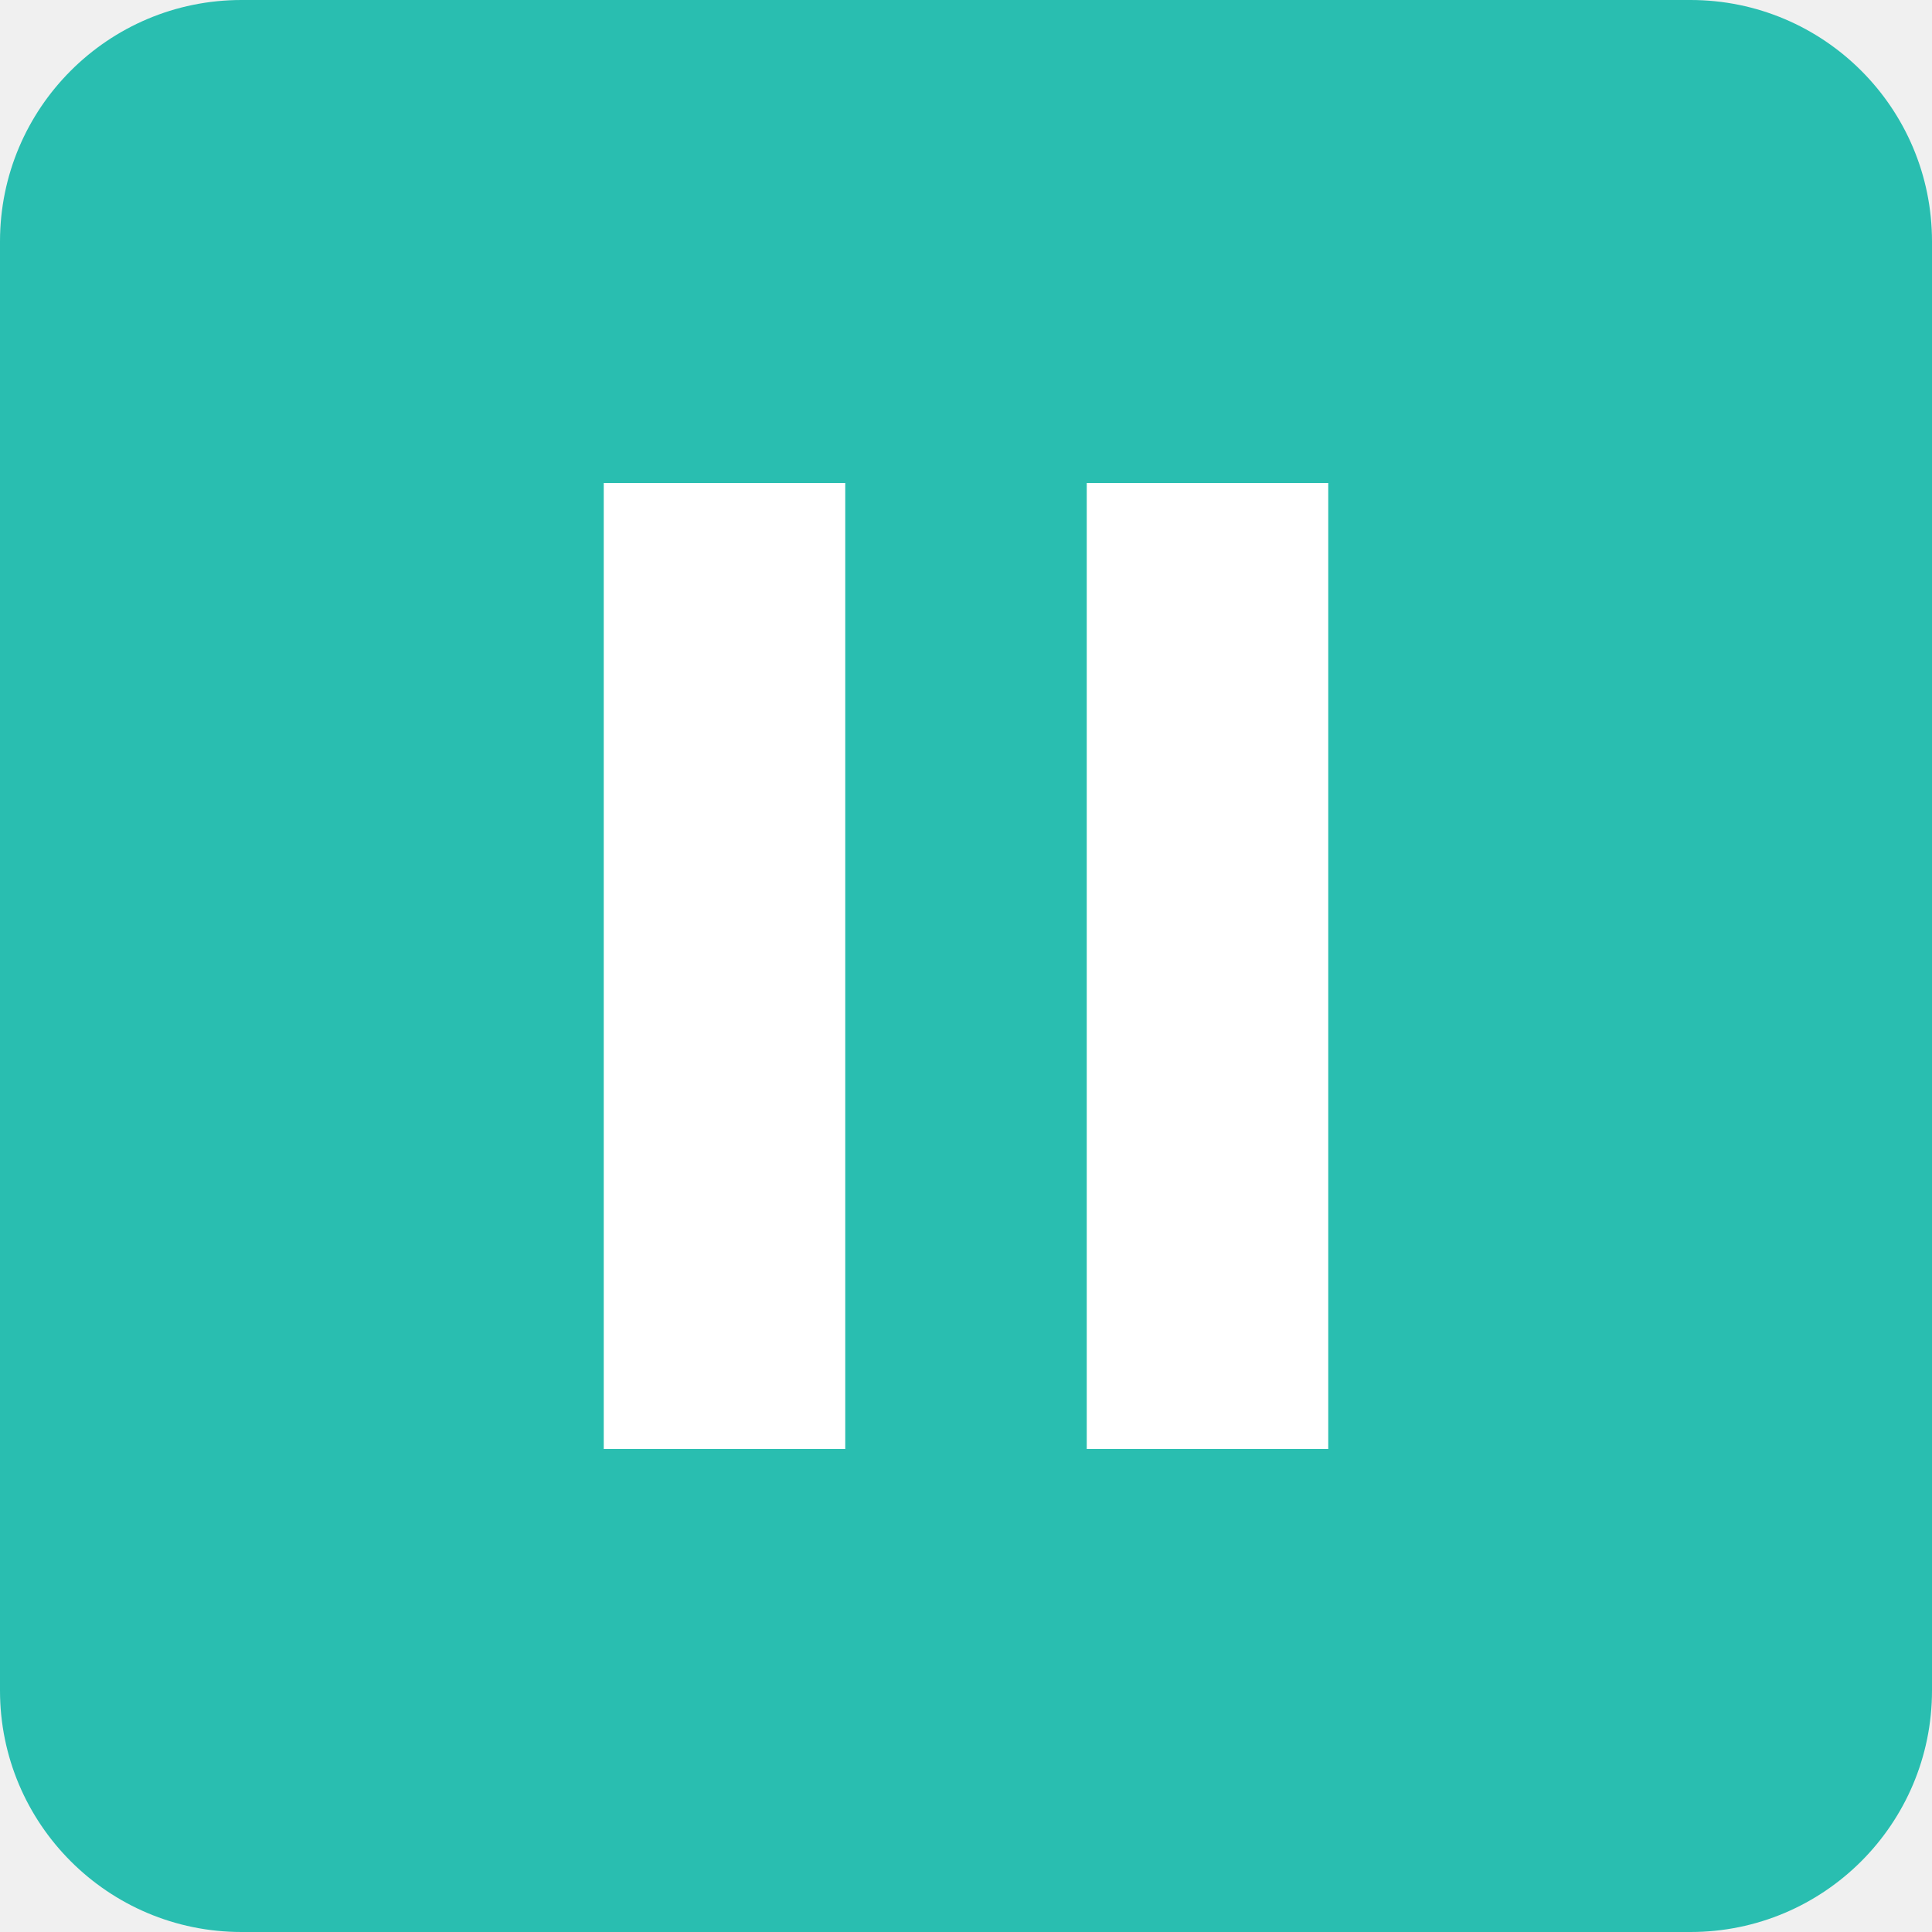
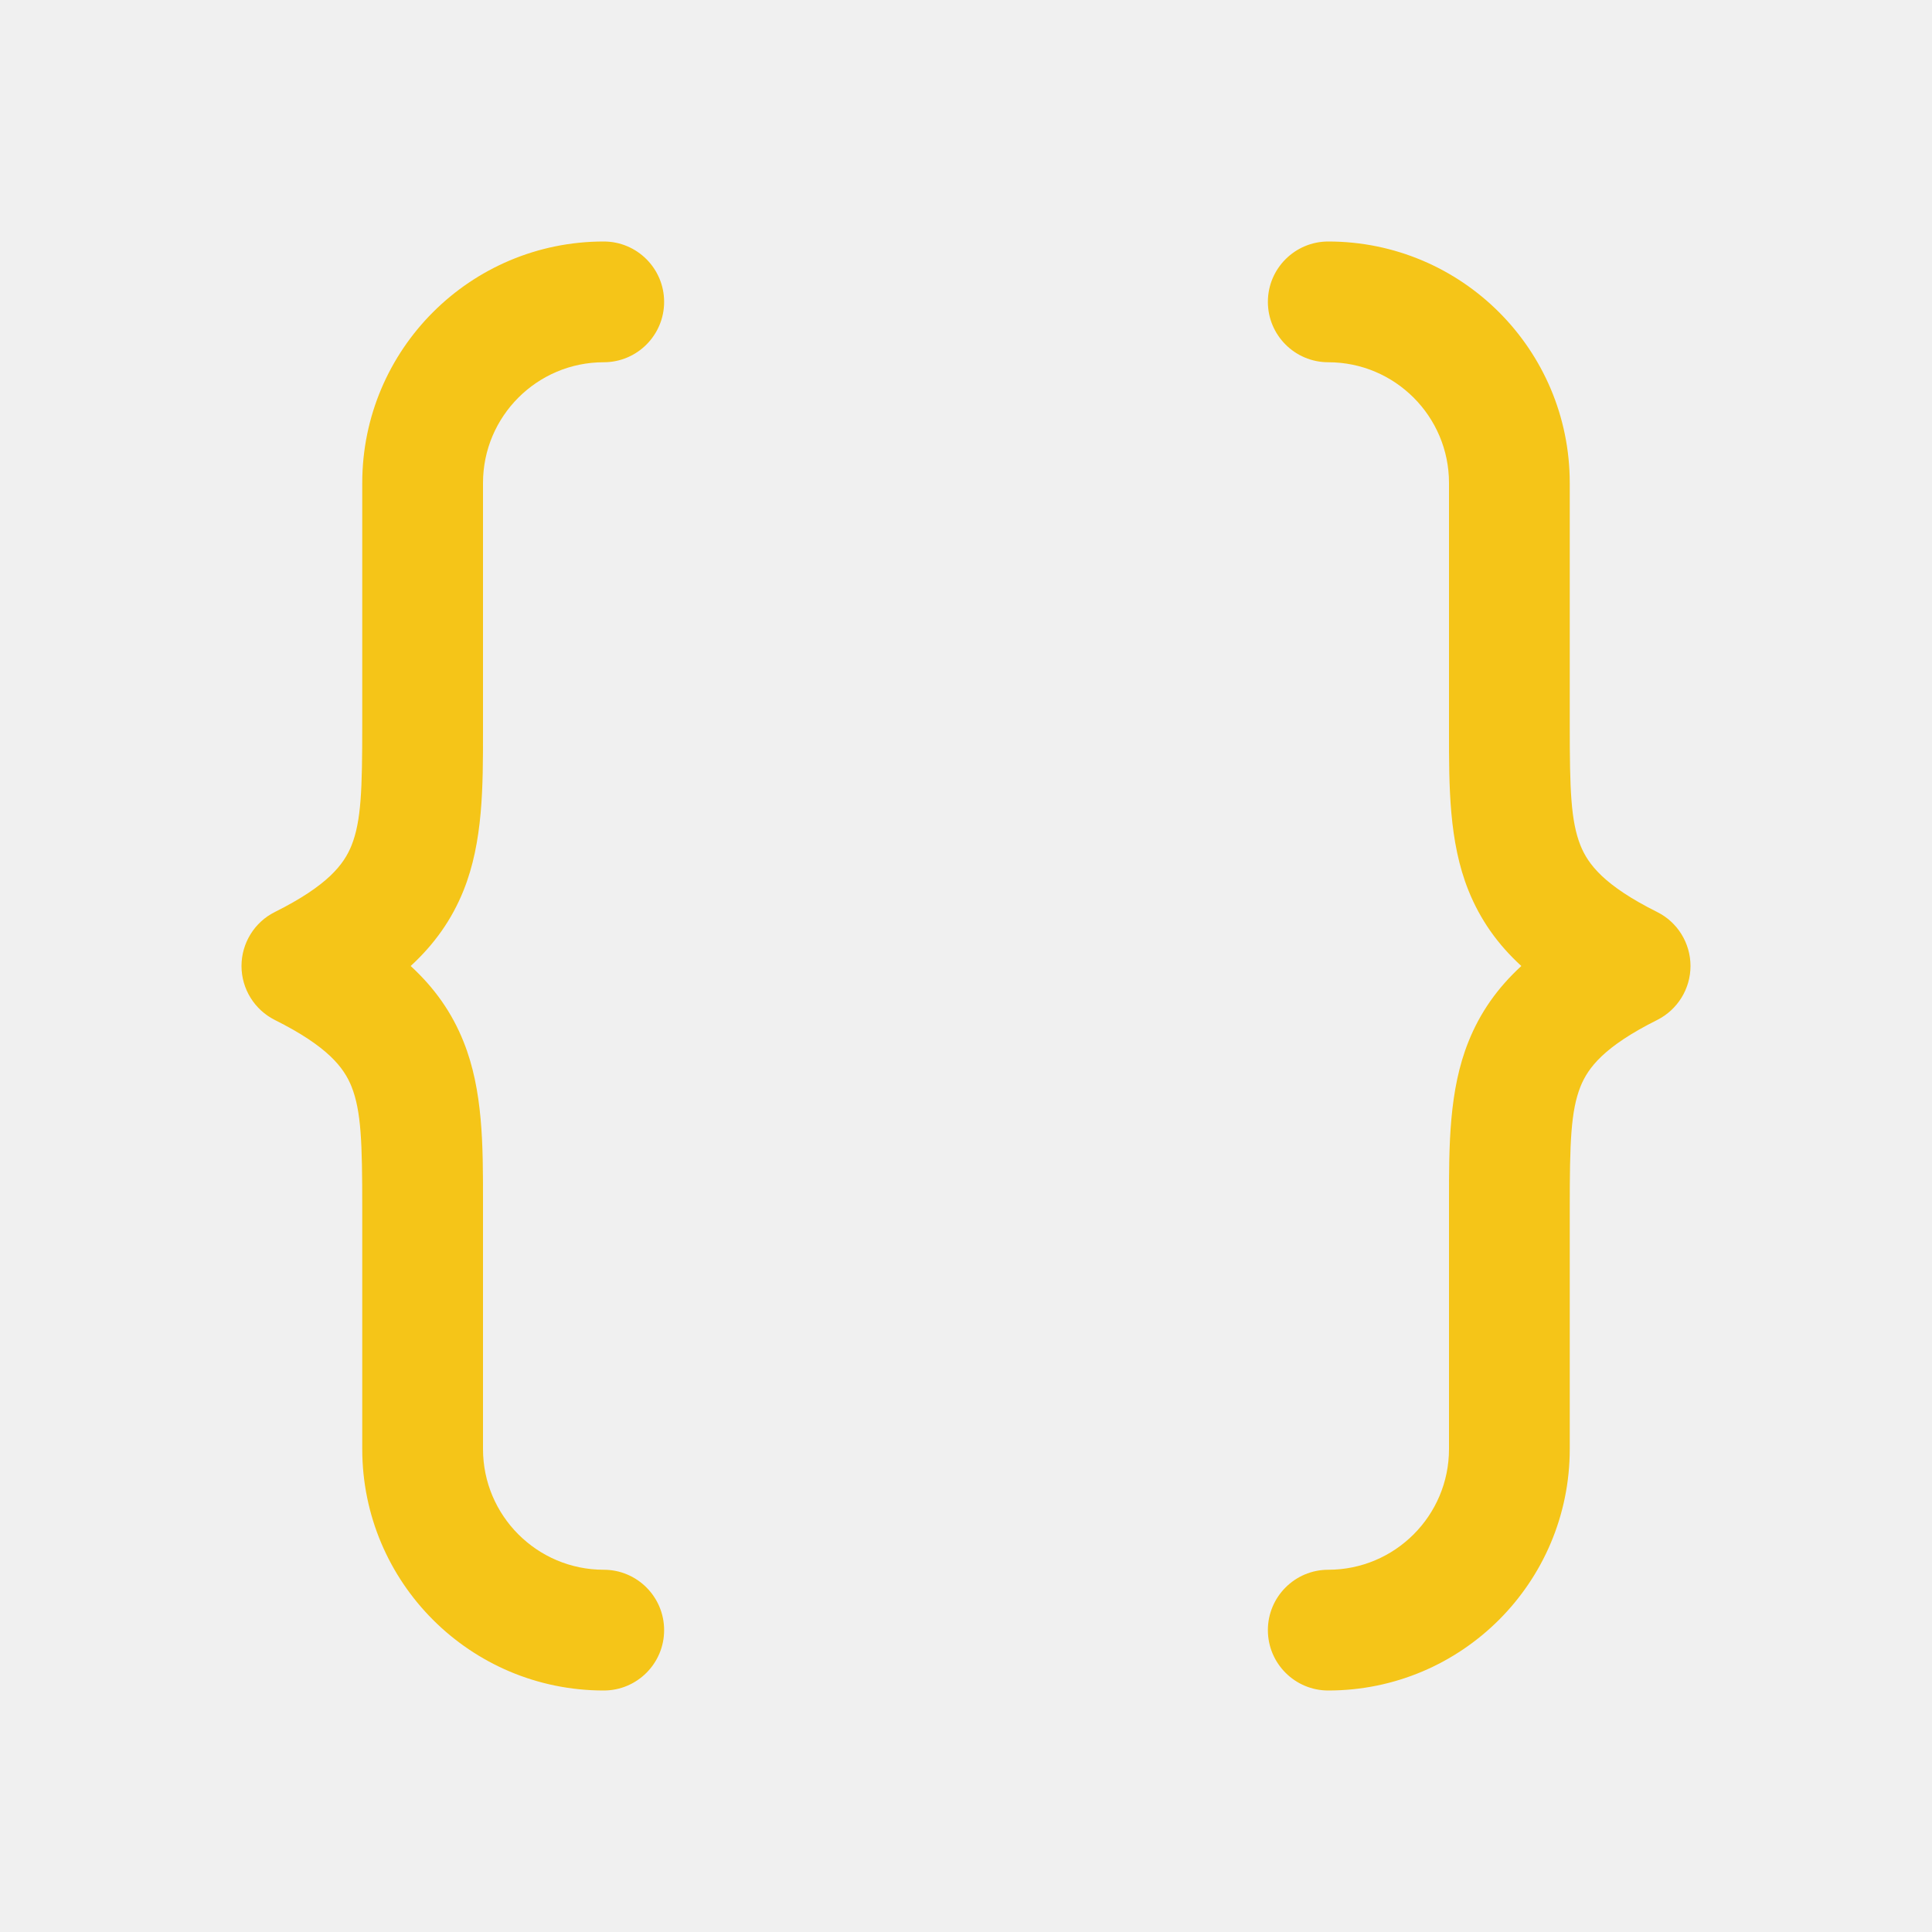
- <svg xmlns="http://www.w3.org/2000/svg" width="16" height="16" viewBox="0 0 16 16" fill="none">
-   <rect width="16" height="16" rx="2" fill="#29BEB0" />
-   <path d="M5 4h2v8H5V4zm4 0h2v8H9V4z" fill="#FFF" />
+ <svg xmlns="http://www.w3.org/2000/svg" width="16" height="16" viewBox="0 0 16 16" fill="#F5C518">
+   <path d="M5 2C3.895 2 3 2.895 3 4V6.005C3 6.535 2.992 6.799 2.911 7.002C2.848 7.158 2.716 7.333 2.276 7.553C2.107 7.637 2 7.811 2 8C2 8.189 2.107 8.362 2.276 8.447C2.716 8.667 2.848 8.842 2.911 8.998C2.992 9.202 3 9.467 3 10L3 12C3 13.105 3.895 14 5 14C5.276 14 5.5 13.776 5.5 13.5C5.5 13.224 5.276 13 5 13C4.448 13 4 12.552 4 12L4 9.941C4 9.492 4.001 9.03 3.839 8.627C3.742 8.384 3.597 8.18 3.401 8C3.596 7.821 3.742 7.616 3.839 7.374C4.001 6.971 4 6.51 4 6.063L4 4C4 3.448 4.448 3 5 3C5.276 3 5.5 2.776 5.5 2.5C5.5 2.224 5.276 2 5 2ZM11 2C12.105 2 13 2.895 13 4V6.005C13 6.535 13.008 6.799 13.089 7.002C13.152 7.158 13.284 7.333 13.724 7.553C13.893 7.637 14 7.811 14 8C14 8.189 13.893 8.362 13.724 8.447C13.284 8.667 13.152 8.842 13.089 8.998C13.008 9.202 13 9.467 13 10V12C13 13.105 12.105 14 11 14C10.724 14 10.5 13.776 10.5 13.5C10.5 13.224 10.724 13 11 13C11.552 13 12 12.552 12 12L12 9.941C12 9.492 11.999 9.03 12.161 8.627C12.258 8.384 12.403 8.18 12.599 8C12.403 7.821 12.258 7.616 12.161 7.374C11.999 6.971 12 6.51 12 6.063L12 4C12 3.448 11.552 3 11 3C10.724 3 10.5 2.776 10.5 2.5C10.5 2.224 10.724 2 11 2Z" />
</svg>
